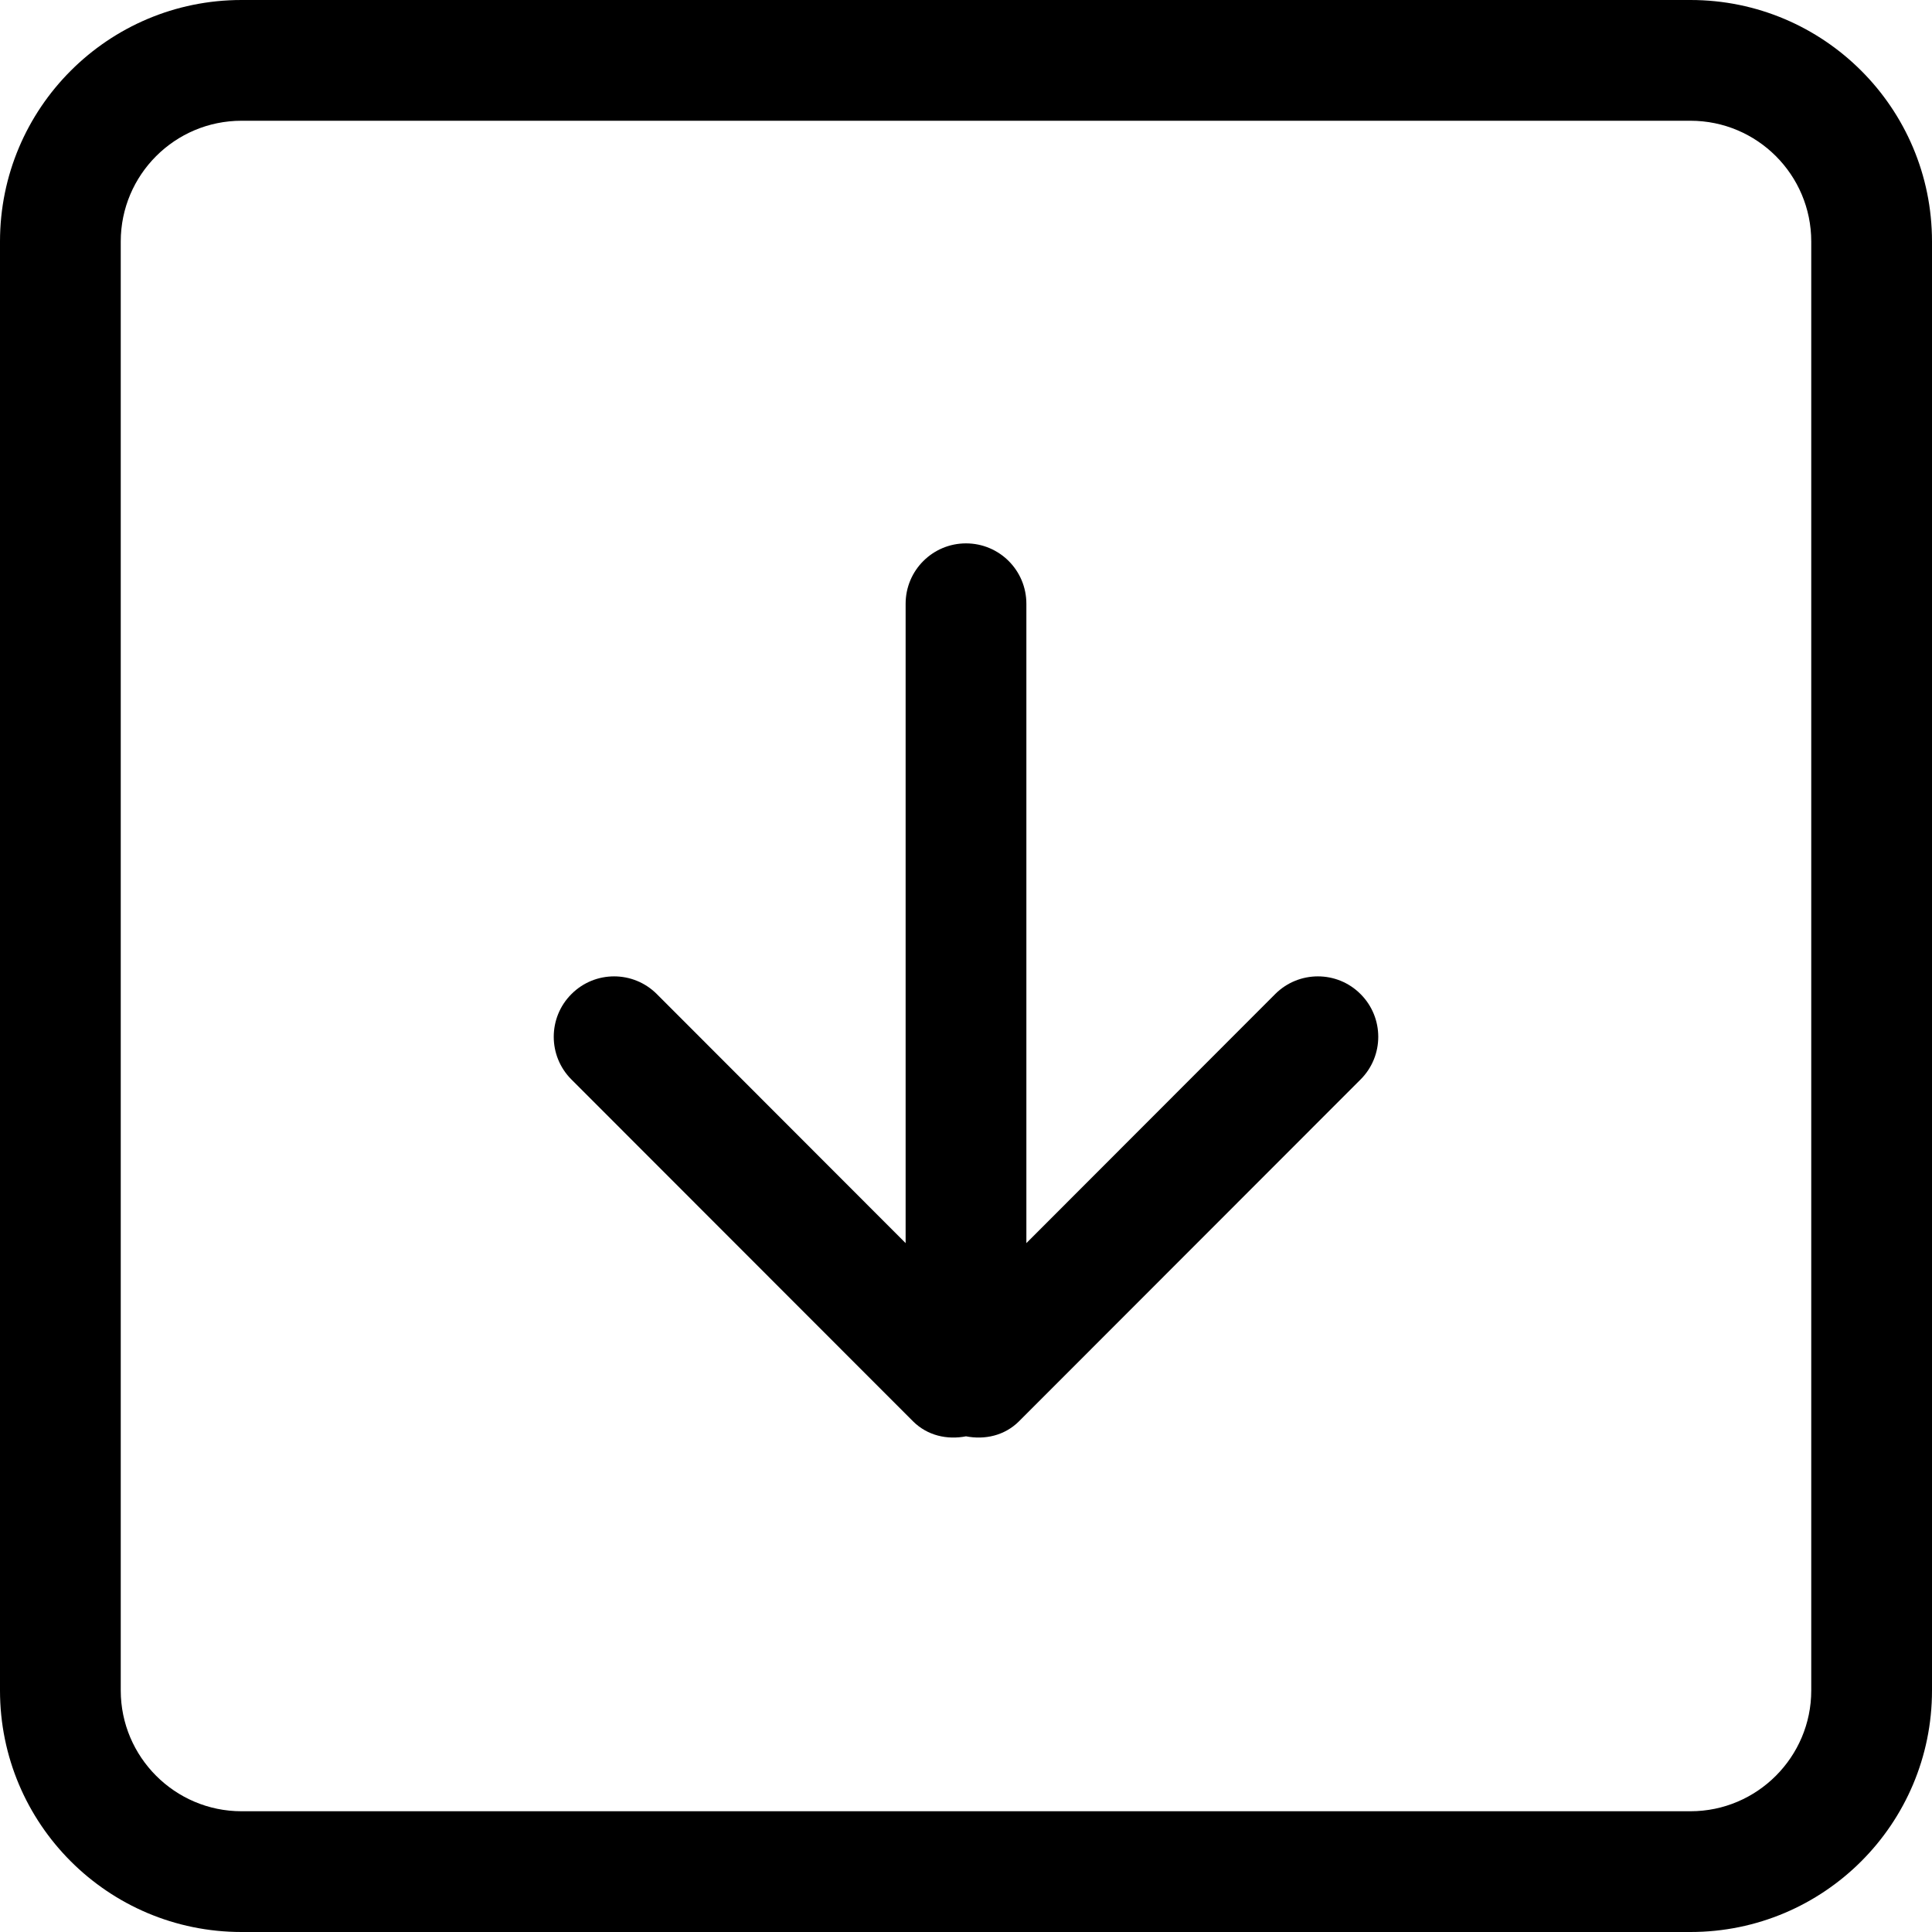
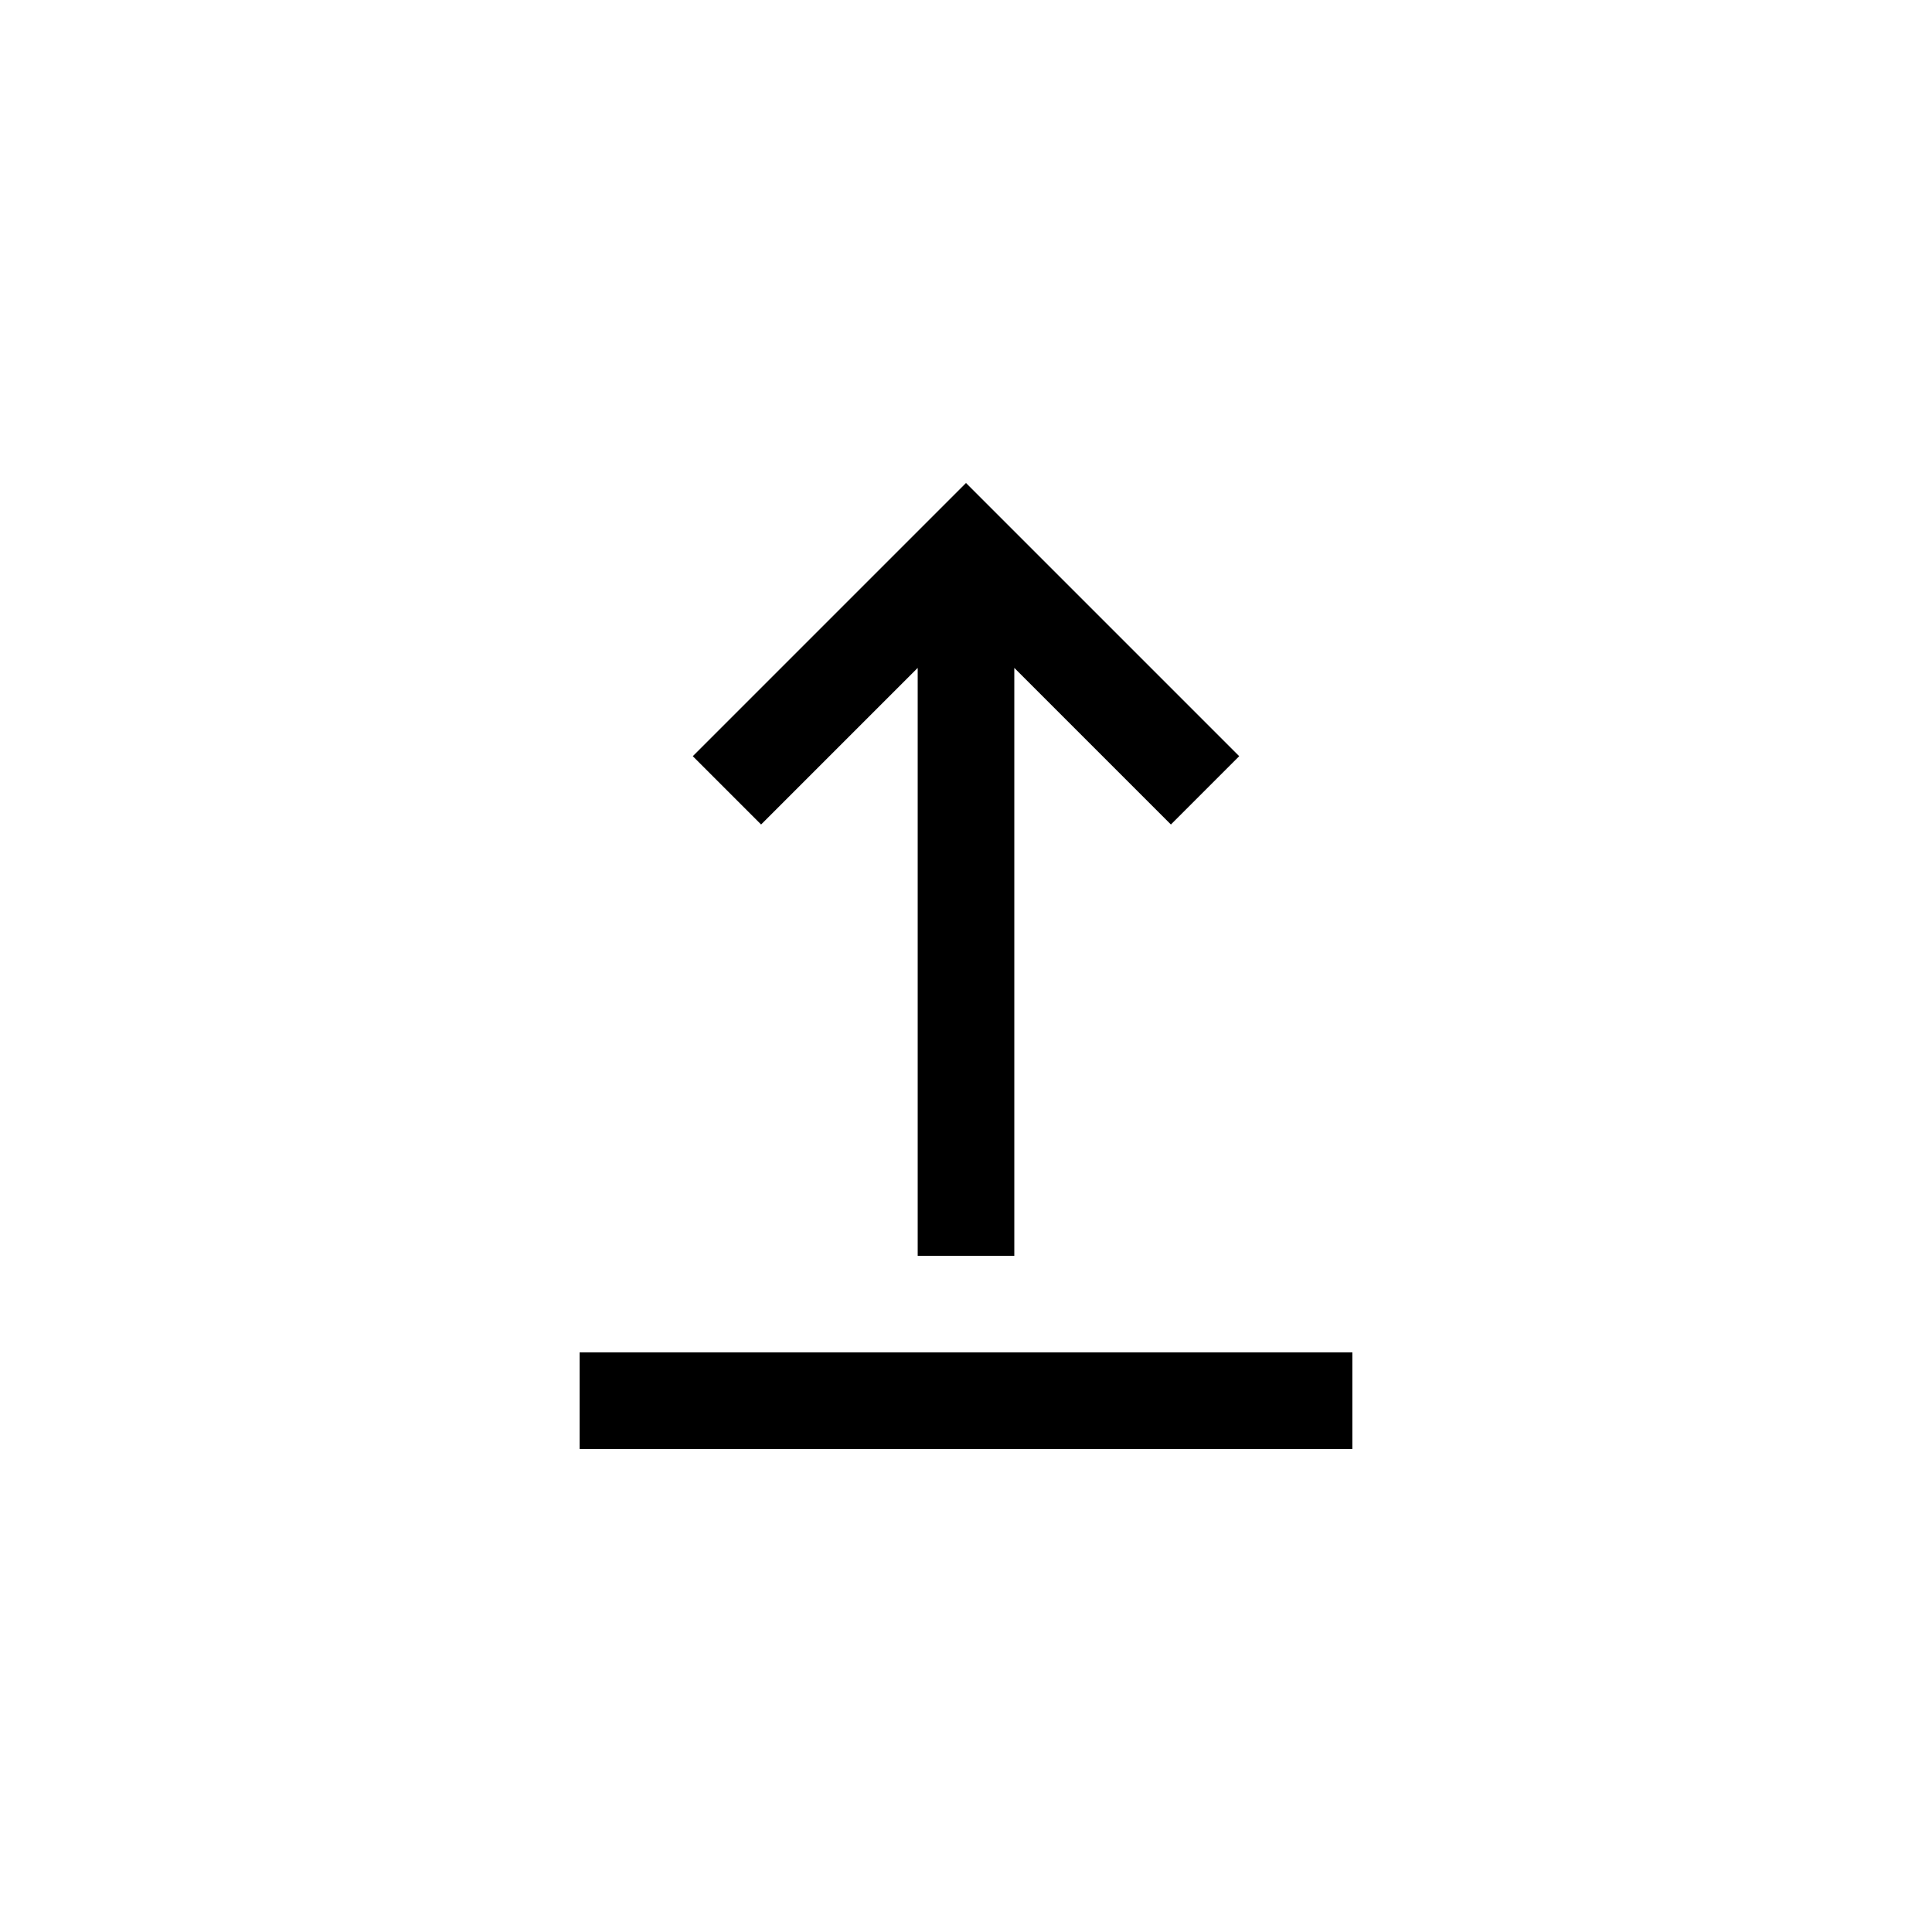
- <svg xmlns="http://www.w3.org/2000/svg" width="800px" height="800px" viewBox="0 0 32 32" version="1.1">
-   <defs>
- 
- </defs>
-   <g id="Page-1" stroke="none" stroke-width="1" fill="none" fill-rule="evenodd">
-     <g id="Icon-Set" transform="translate(-568, -983)" fill="#000000">
-       <path d="M598,1011 C598,1012.1 597.104,1013 596,1013 L572,1013 C570.896,1013 570,1012.1 570,1011 L570,987 C570,985.896 570.896,985 572,985 L596,985 C597.104,985 598,985.896 598,987 L598,1011 L598,1011 Z M596,983 L572,983 C569.791,983 568,984.791 568,987 L568,1011 C568,1013.21 569.791,1015 572,1015 L596,1015 C598.209,1015 600,1013.21 600,1011 L600,987 C600,984.791 598.209,983 596,983 L596,983 Z M589.121,999.465 L585,1003.59 L585,993 C585,992.447 584.553,992 584,992 C583.448,992 583,992.447 583,993 L583,1003.59 L578.879,999.465 C578.488,999.074 577.855,999.074 577.465,999.465 C577.074,999.855 577.074,1000.49 577.465,1000.88 L583.121,1006.54 C583.361,1006.78 583.689,1006.85 584,1006.79 C584.311,1006.85 584.639,1006.78 584.879,1006.54 L590.535,1000.88 C590.926,1000.49 590.926,999.855 590.535,999.465 C590.146,999.074 589.512,999.074 589.121,999.465 L589.121,999.465 Z" id="arrow-down-square">
- 
- </path>
-     </g>
-   </g>
+ <svg xmlns="http://www.w3.org/2000/svg" width="800px" height="800px" viewBox="0 0 1024 1024">
+   <path d="M512 256l144.8 144.8-36.2 36.2-83-83v311.6h-51.2V354l-83 83-36.2-36.2L512 256zM307.2 716.8V768h409.6v-51.2H307.2z" fill="#000000" fill-rule="evenodd" />
</svg>
